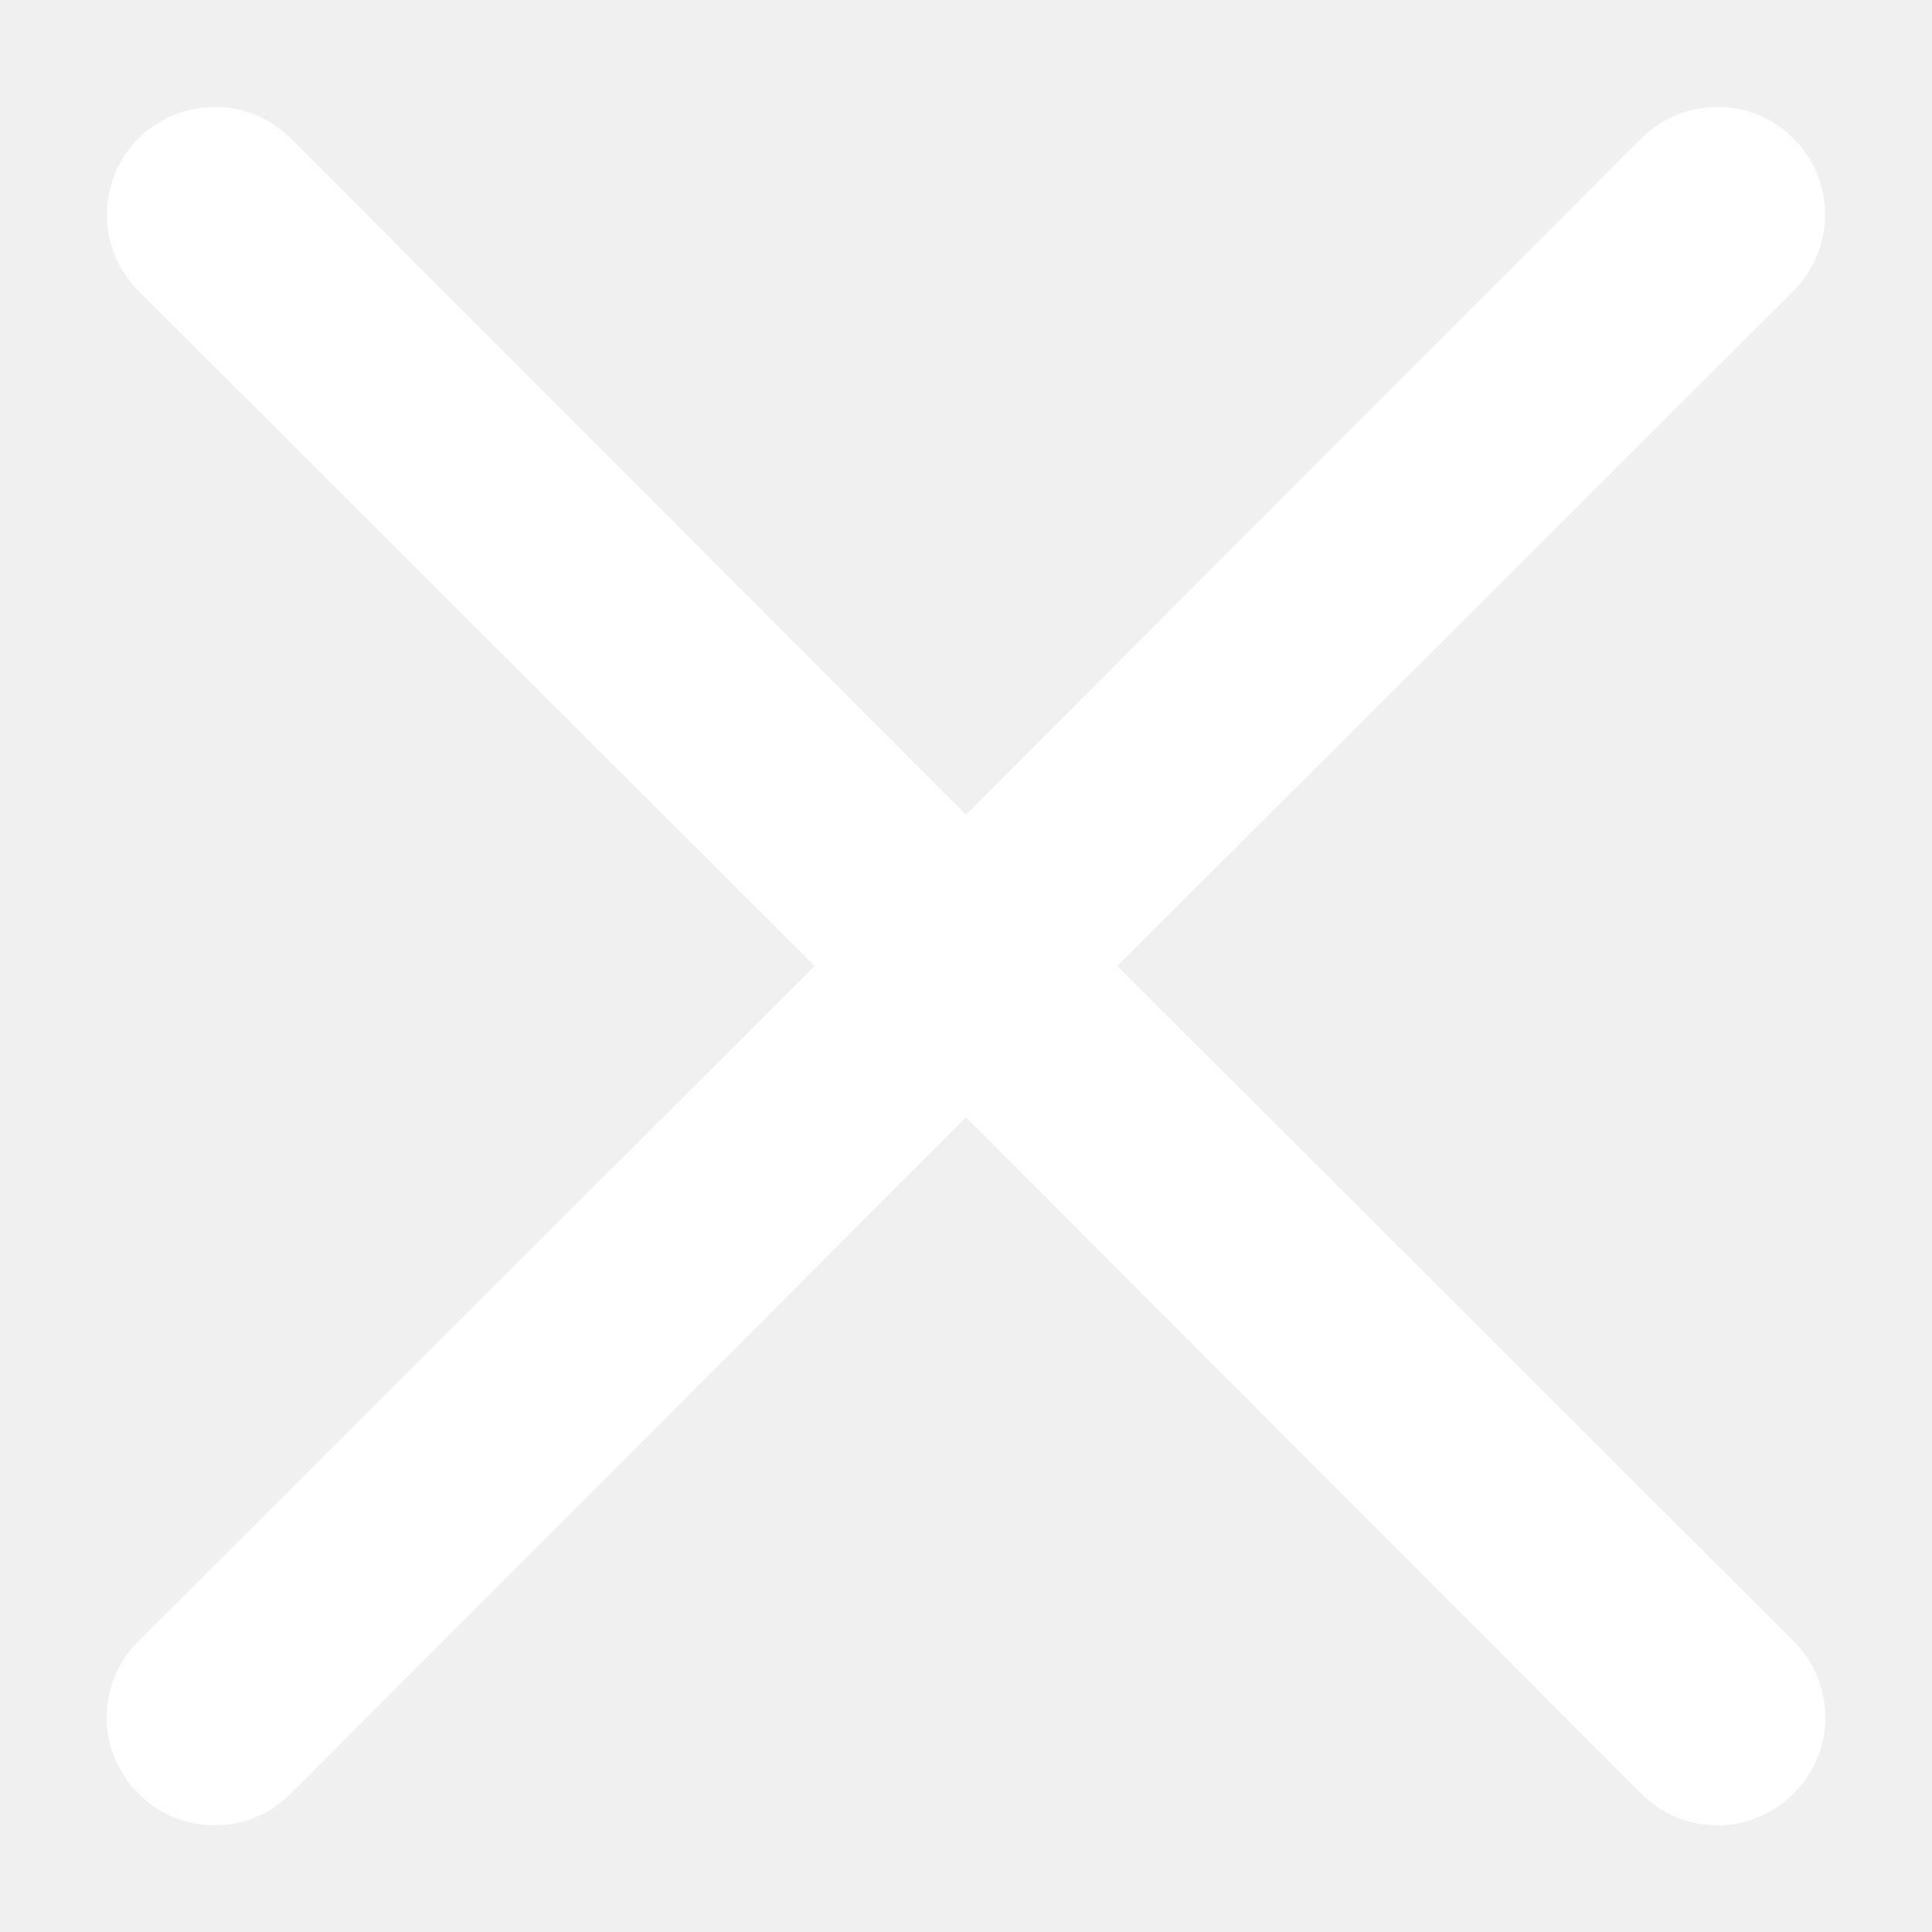
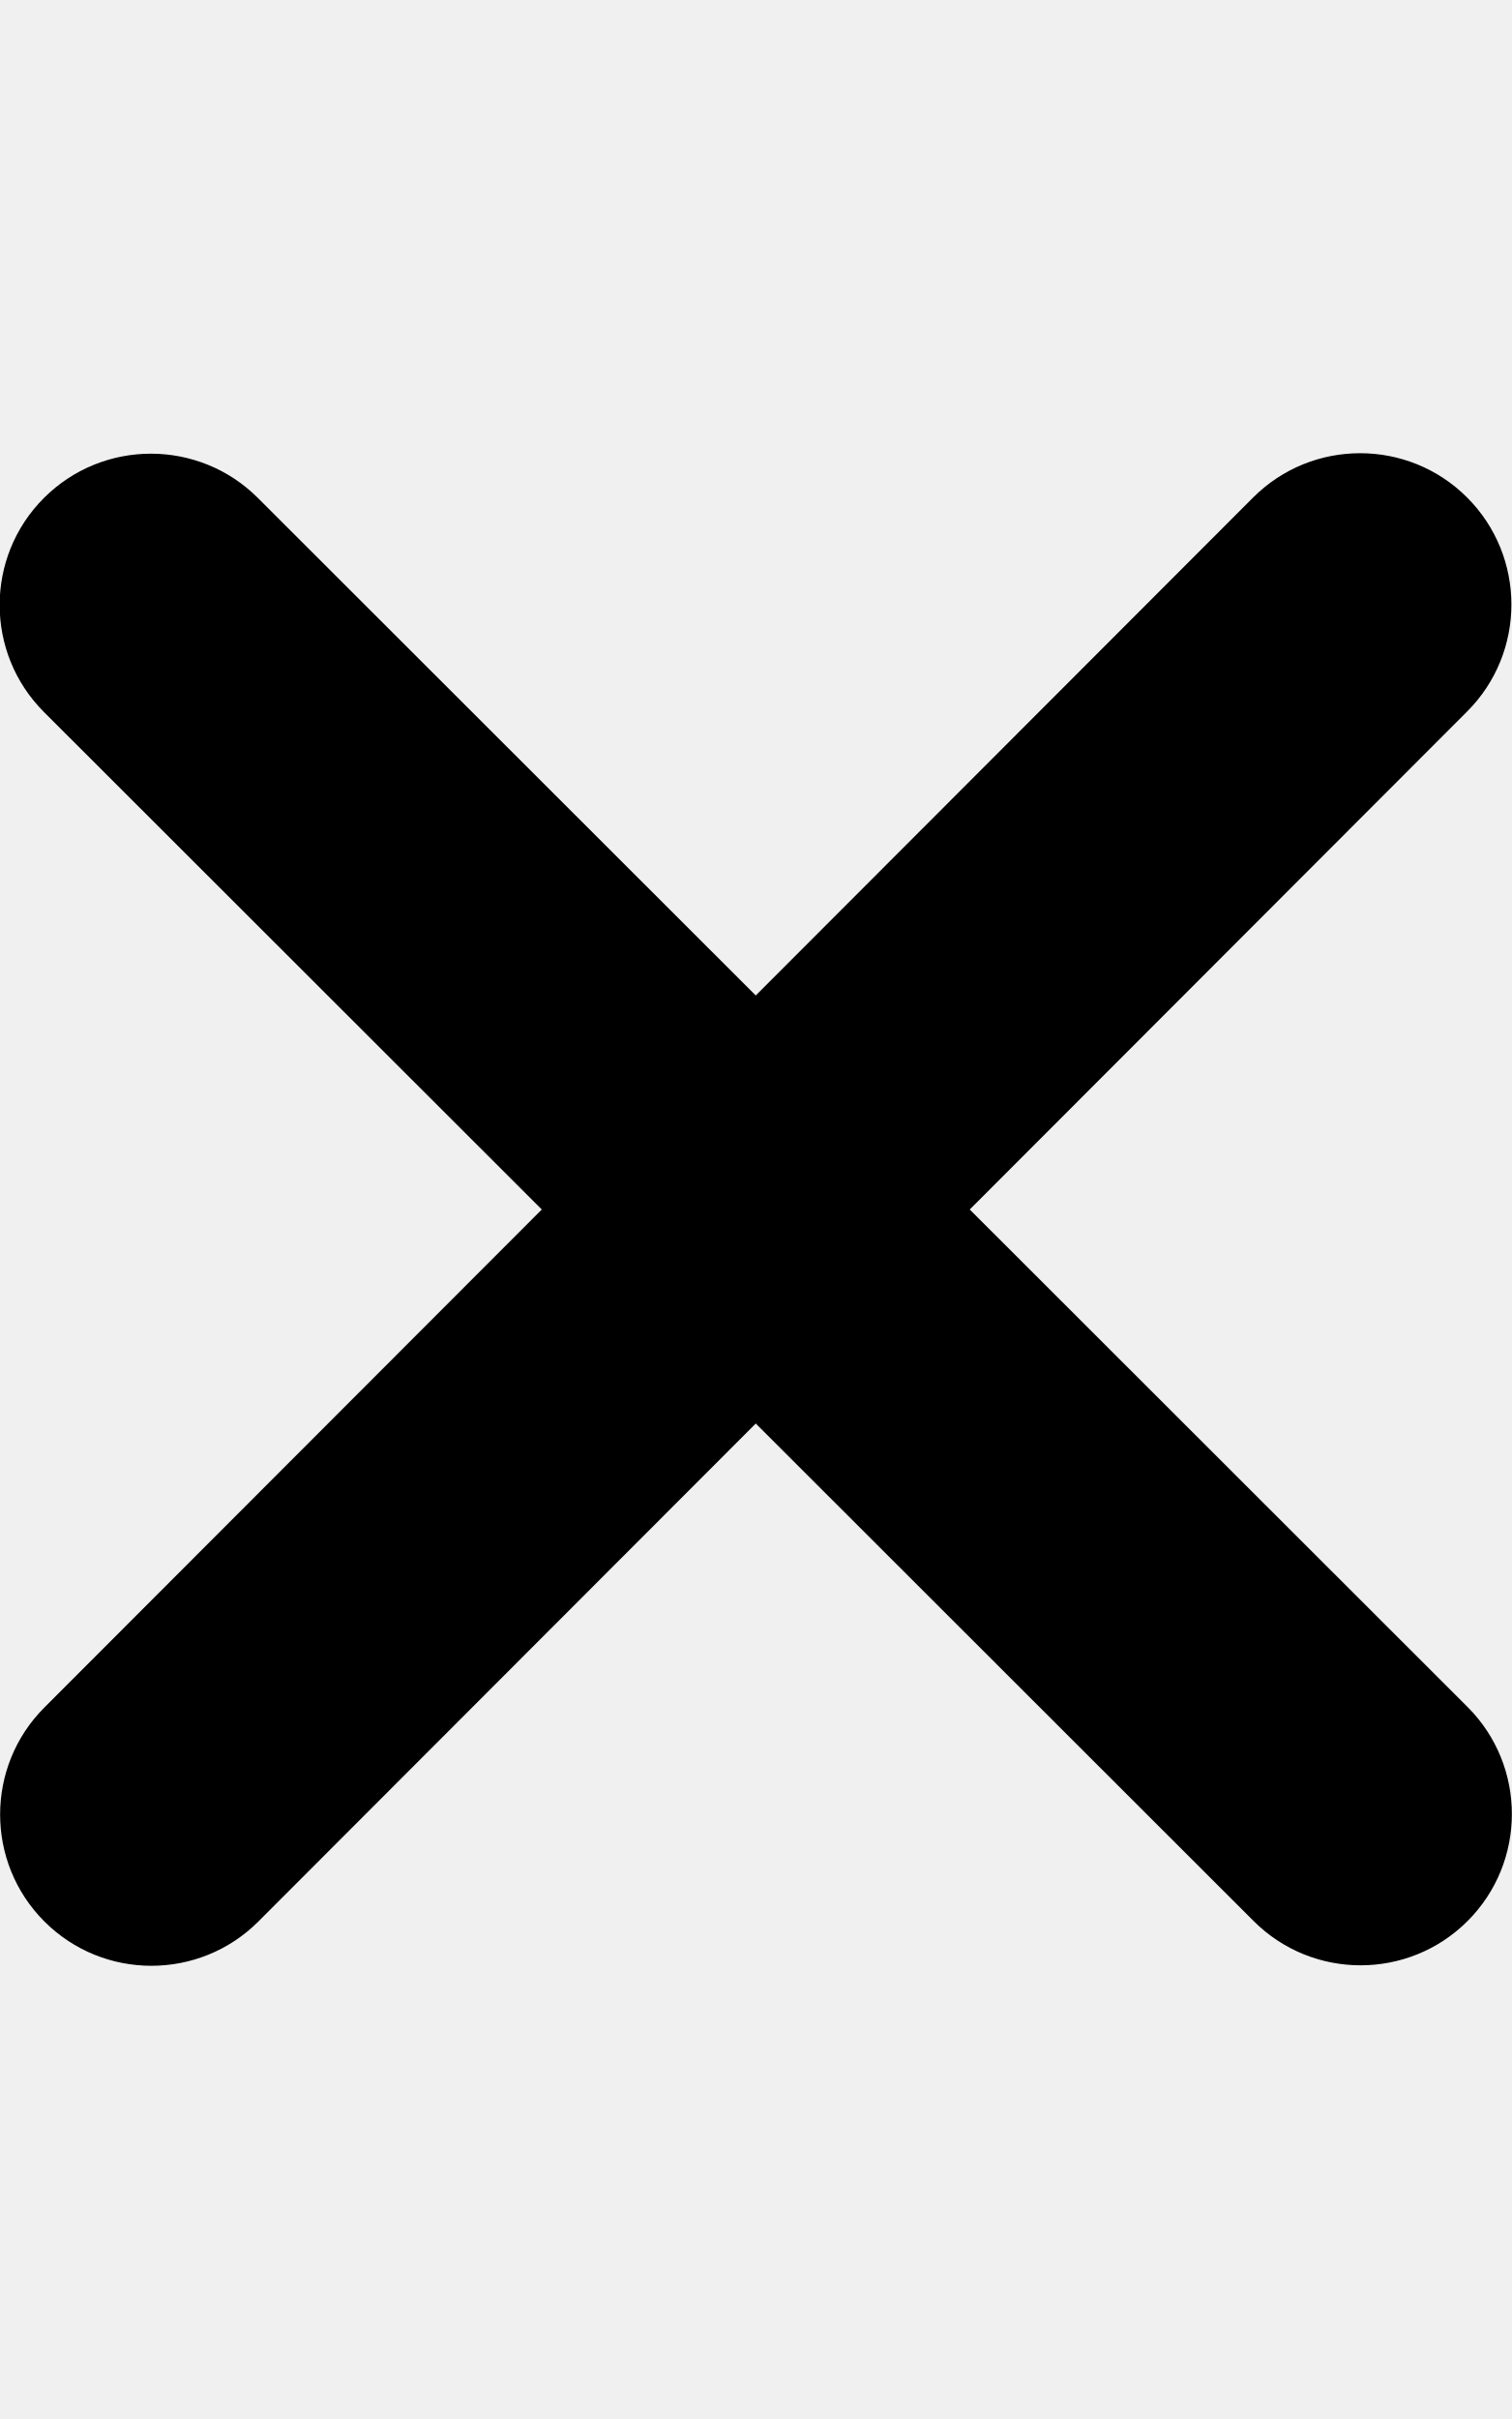
- <svg xmlns="http://www.w3.org/2000/svg" width="18" height="18" viewBox="0 0 18 18" fill="#FFF">
-   <path d="M10.41 9L16.71 2.71C16.898 2.522 17.004 2.266 17.004 2C17.004 1.734 16.898 1.478 16.71 1.29C16.522 1.102 16.266 0.996 16 0.996C15.734 0.996 15.478 1.102 15.29 1.29L9 7.59L2.71 1.29C2.522 1.102 2.266 0.996 2 0.996C1.734 0.996 1.478 1.102 1.29 1.29C1.102 1.478 0.996 1.734 0.996 2C0.996 2.266 1.102 2.522 1.29 2.71L7.59 9L1.29 15.29C1.196 15.383 1.122 15.494 1.071 15.615C1.02 15.737 0.994 15.868 0.994 16C0.994 16.132 1.02 16.263 1.071 16.385C1.122 16.506 1.196 16.617 1.29 16.71C1.383 16.804 1.494 16.878 1.615 16.929C1.737 16.98 1.868 17.006 2 17.006C2.132 17.006 2.263 16.98 2.385 16.929C2.506 16.878 2.617 16.804 2.71 16.71L9 10.41L15.29 16.71C15.383 16.804 15.493 16.878 15.615 16.929C15.737 16.98 15.868 17.006 16 17.006C16.132 17.006 16.263 16.98 16.384 16.929C16.506 16.878 16.617 16.804 16.71 16.71C16.804 16.617 16.878 16.506 16.929 16.385C16.98 16.263 17.006 16.132 17.006 16C17.006 15.868 16.98 15.737 16.929 15.615C16.878 15.494 16.804 15.383 16.71 15.29L10.41 9Z" fill="#FFFFFF" />
+ <svg xmlns="http://www.w3.org/2000/svg" viewBox="0 0 320 512">
+   <path d="M310.6 150.6c12.5-12.5 12.5-32.8 0-45.3s-32.8-12.5-45.3 0L160 210.7 54.6 105.4c-12.5-12.5-32.8-12.5-45.3 0s-12.5 32.8 0 45.3L114.7 256 9.4 361.4c-12.5 12.5-12.5 32.8 0 45.3s32.8 12.5 45.3 0L160 301.3 265.4 406.6c12.5 12.5 32.8 12.5 45.3 0s12.5-32.8 0-45.3L205.3 256 310.6 150.6z" />
</svg>
